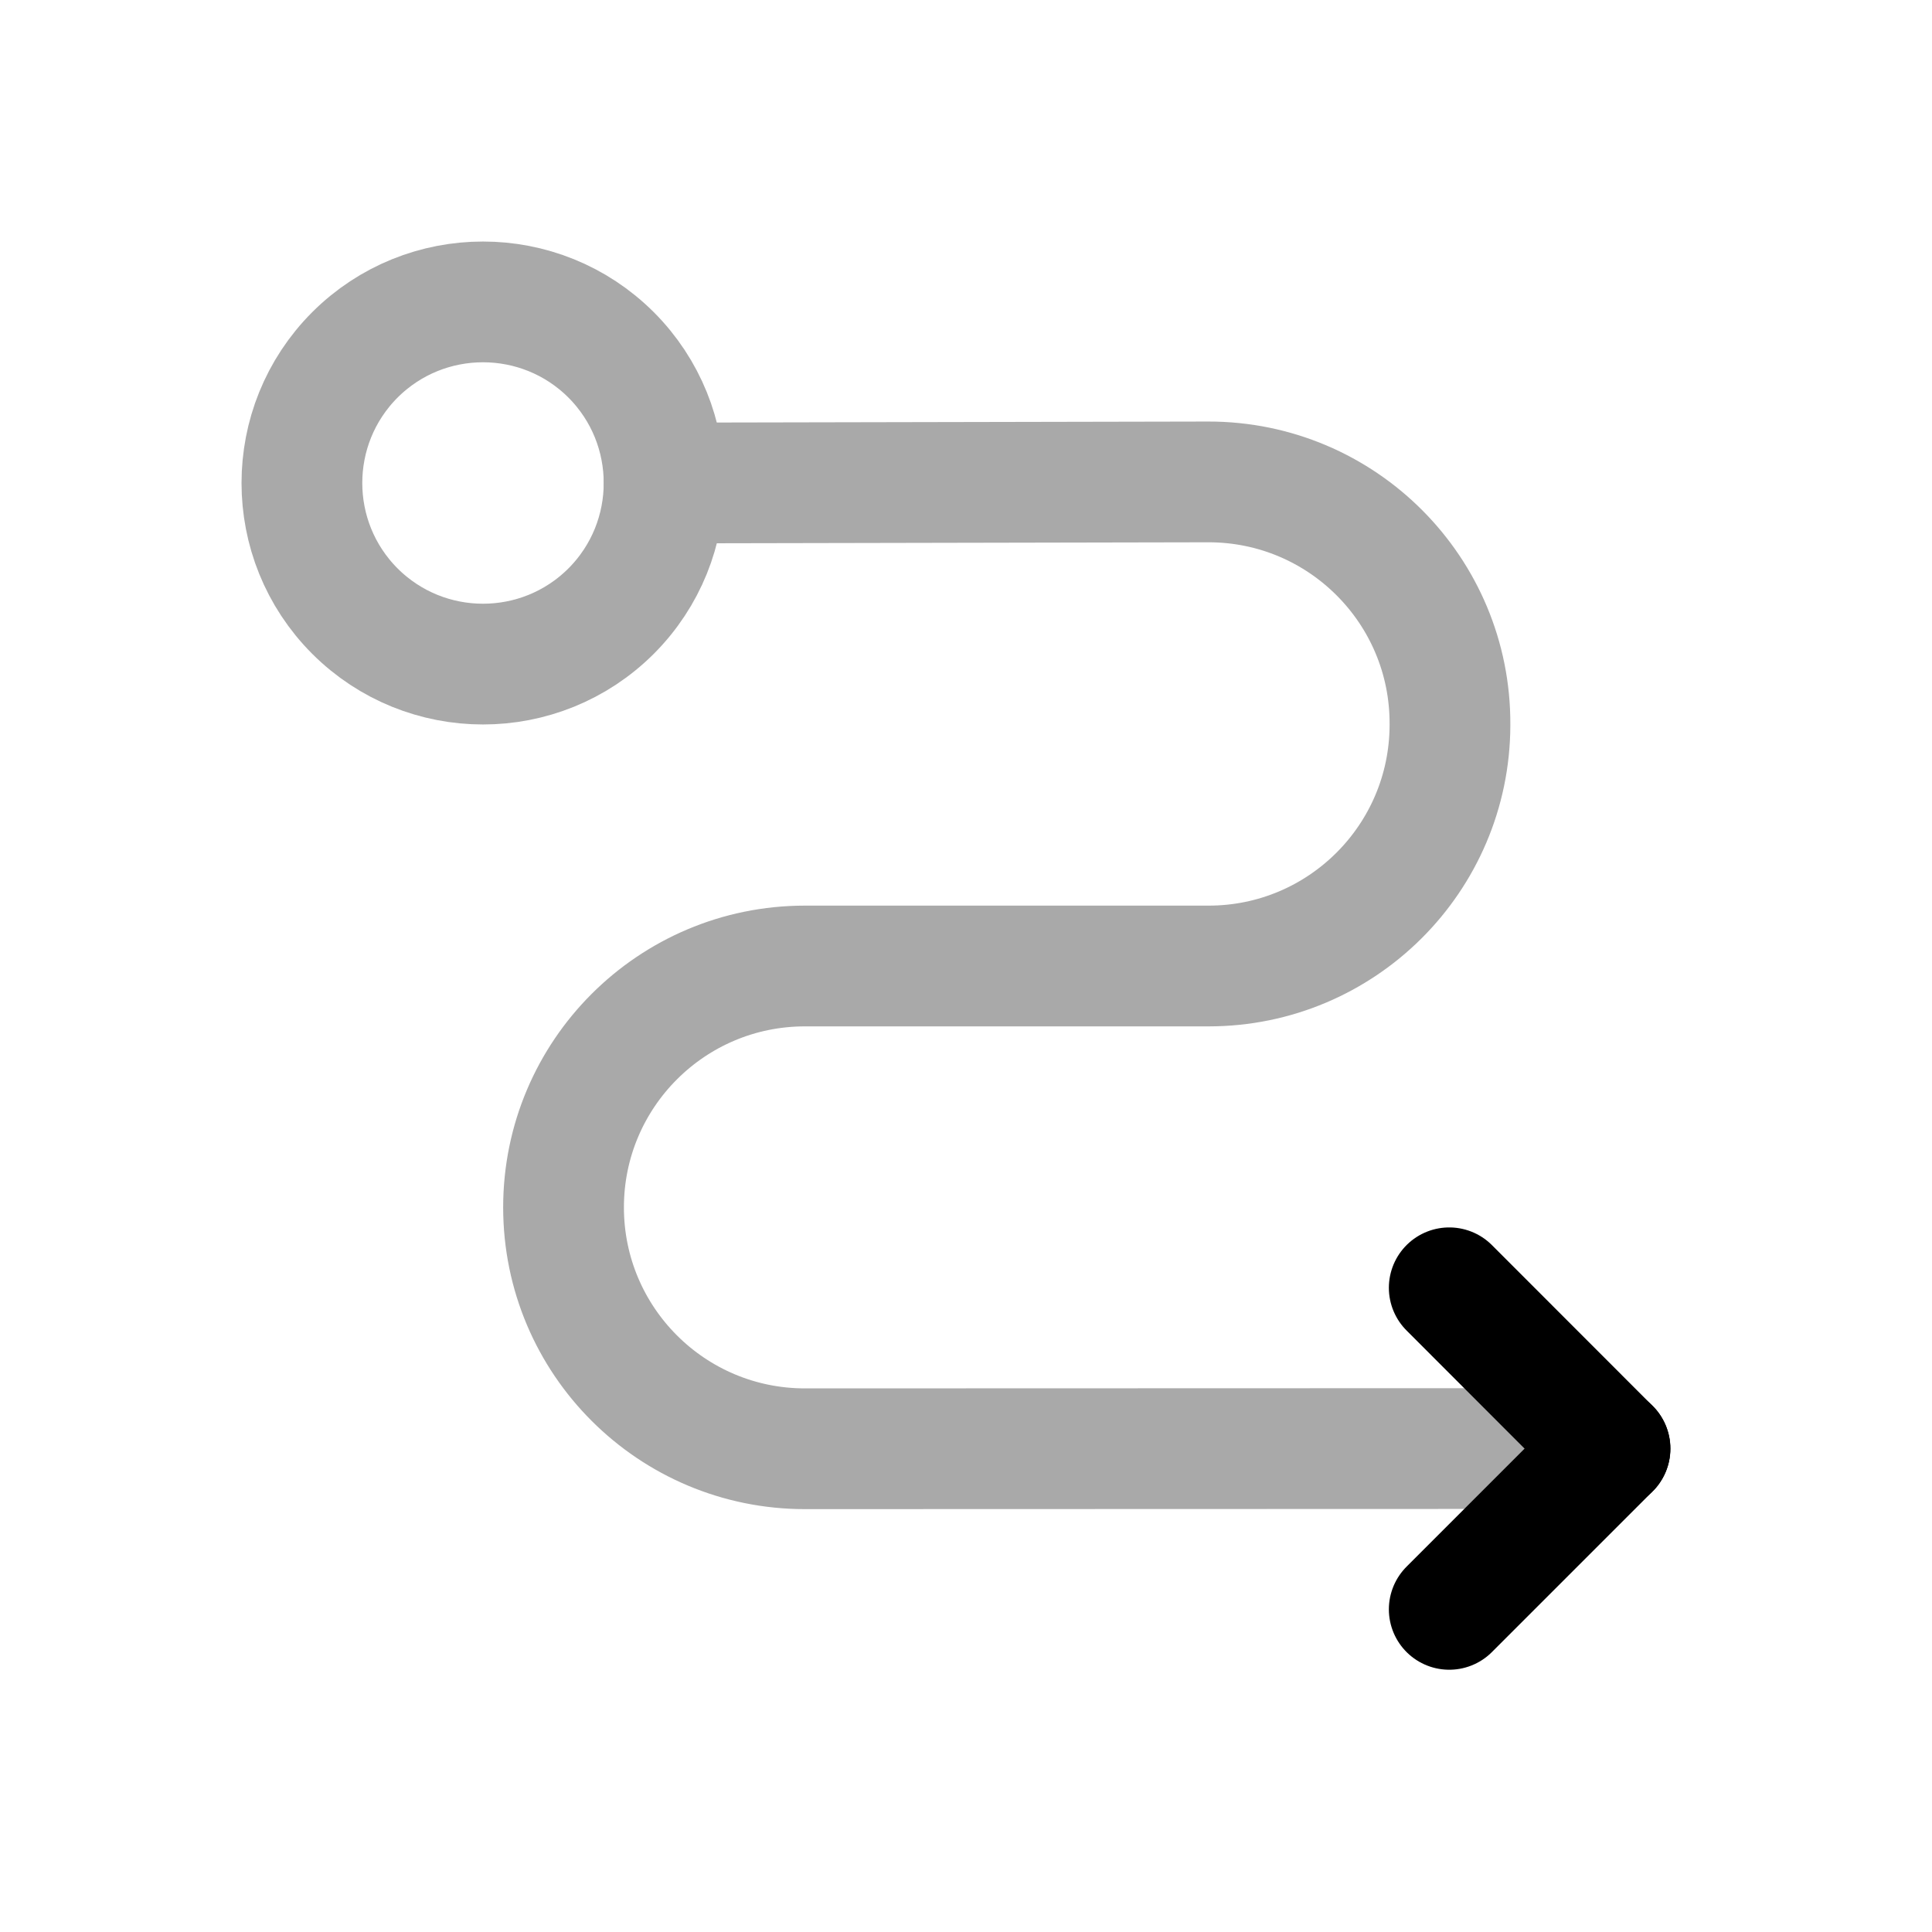
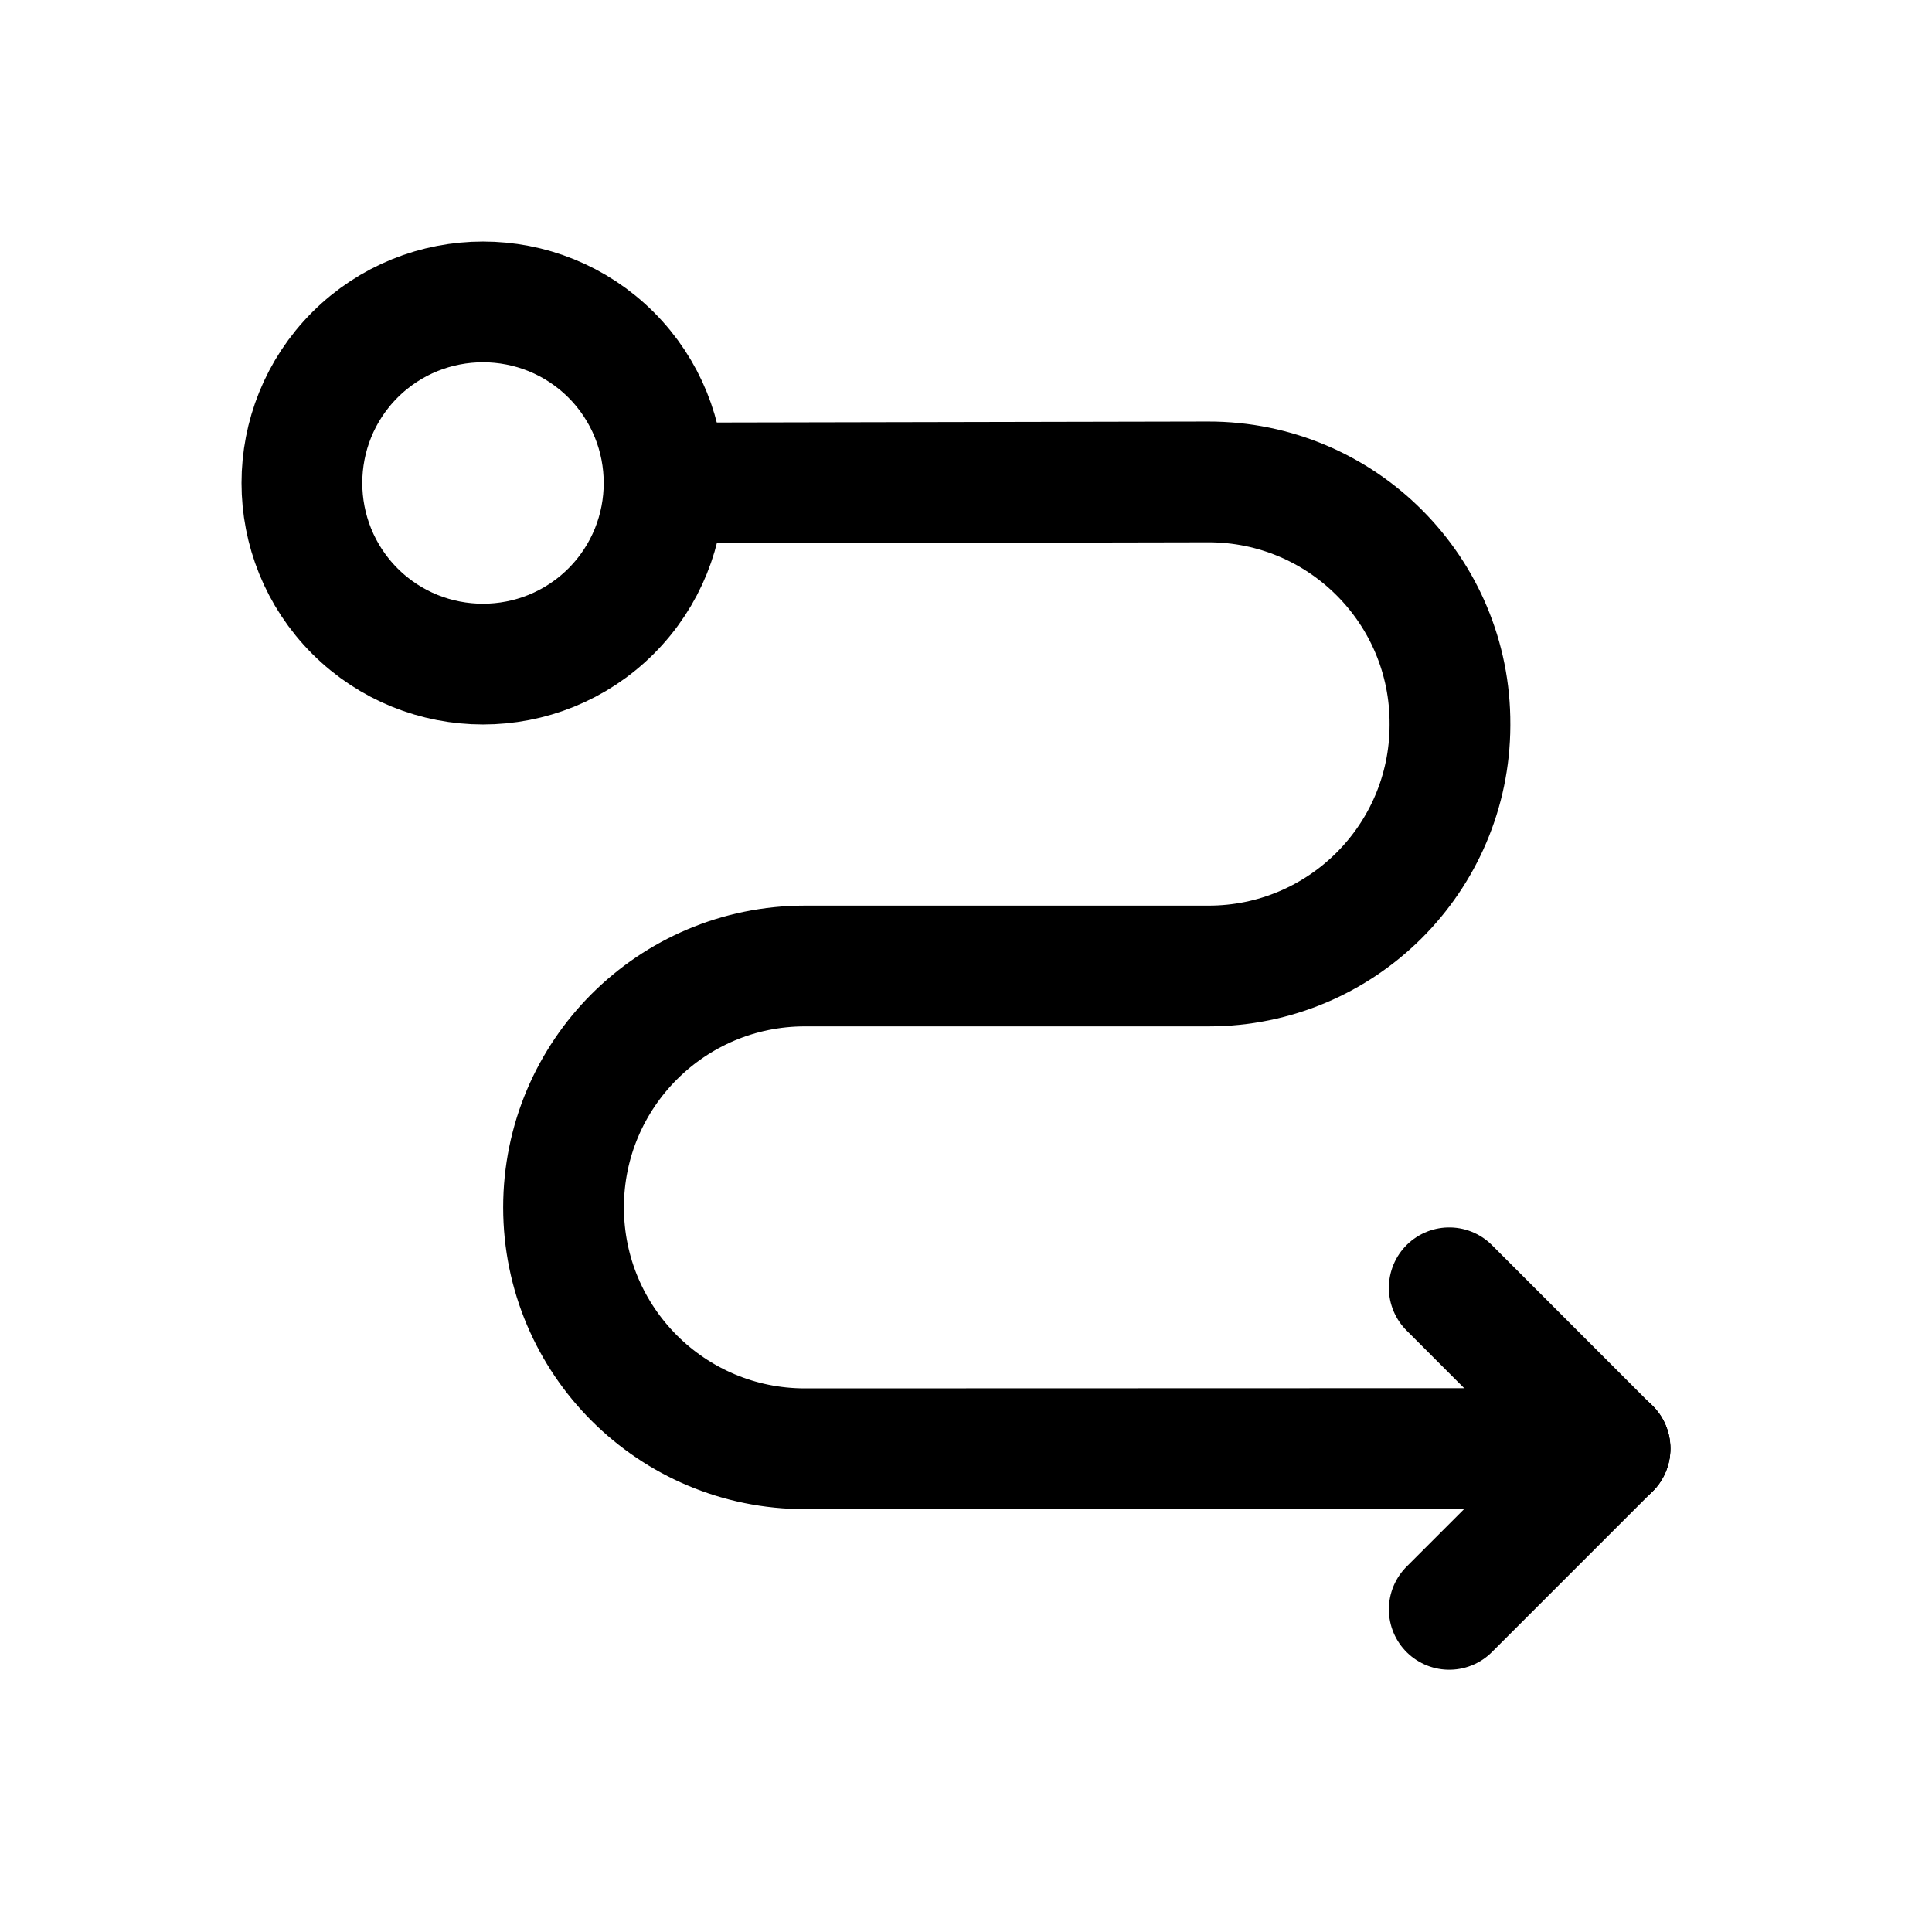
<svg xmlns="http://www.w3.org/2000/svg" width="16" height="16" viewBox="0 0 16 16" fill="none">
-   <path d="M5.5 4L10.005 3.991C11.114 3.989 12.013 4.89 12.008 5.999V6.008C12.004 7.109 11.11 8 10.009 8H6.666C5.562 8 4.667 8.895 4.667 9.999V9.999C4.667 11.104 5.563 11.999 6.668 11.998L13.334 11.996" stroke="#A9A9A9" stroke-linecap="round" stroke-linejoin="round" />
+   <path d="M5.5 4L10.005 3.991C11.114 3.989 12.013 4.89 12.008 5.999V6.008C12.004 7.109 11.11 8 10.009 8H6.666C5.562 8 4.667 8.895 4.667 9.999V9.999C4.667 11.104 5.563 11.999 6.668 11.998L13.334 11.996" stroke="currentColor" stroke-linecap="round" stroke-linejoin="round" />
  <path d="M13.333 11.997L12.002 13.328" stroke="currentColor" stroke-linecap="round" stroke-linejoin="round" />
  <path d="M12.002 10.665L13.333 11.997" stroke="currentColor" stroke-linecap="round" stroke-linejoin="round" />
-   <path d="M5.061 2.939C5.646 3.525 5.646 4.475 5.061 5.061C4.475 5.646 3.525 5.646 2.939 5.061C2.354 4.475 2.354 3.525 2.939 2.939C3.525 2.354 4.475 2.354 5.061 2.939" stroke="#A9A9A9" stroke-linecap="round" stroke-linejoin="round" />
+   <path d="M5.061 2.939C5.646 3.525 5.646 4.475 5.061 5.061C4.475 5.646 3.525 5.646 2.939 5.061C2.354 4.475 2.354 3.525 2.939 2.939C3.525 2.354 4.475 2.354 5.061 2.939" stroke="currentColor" stroke-linecap="round" stroke-linejoin="round" />
</svg>
